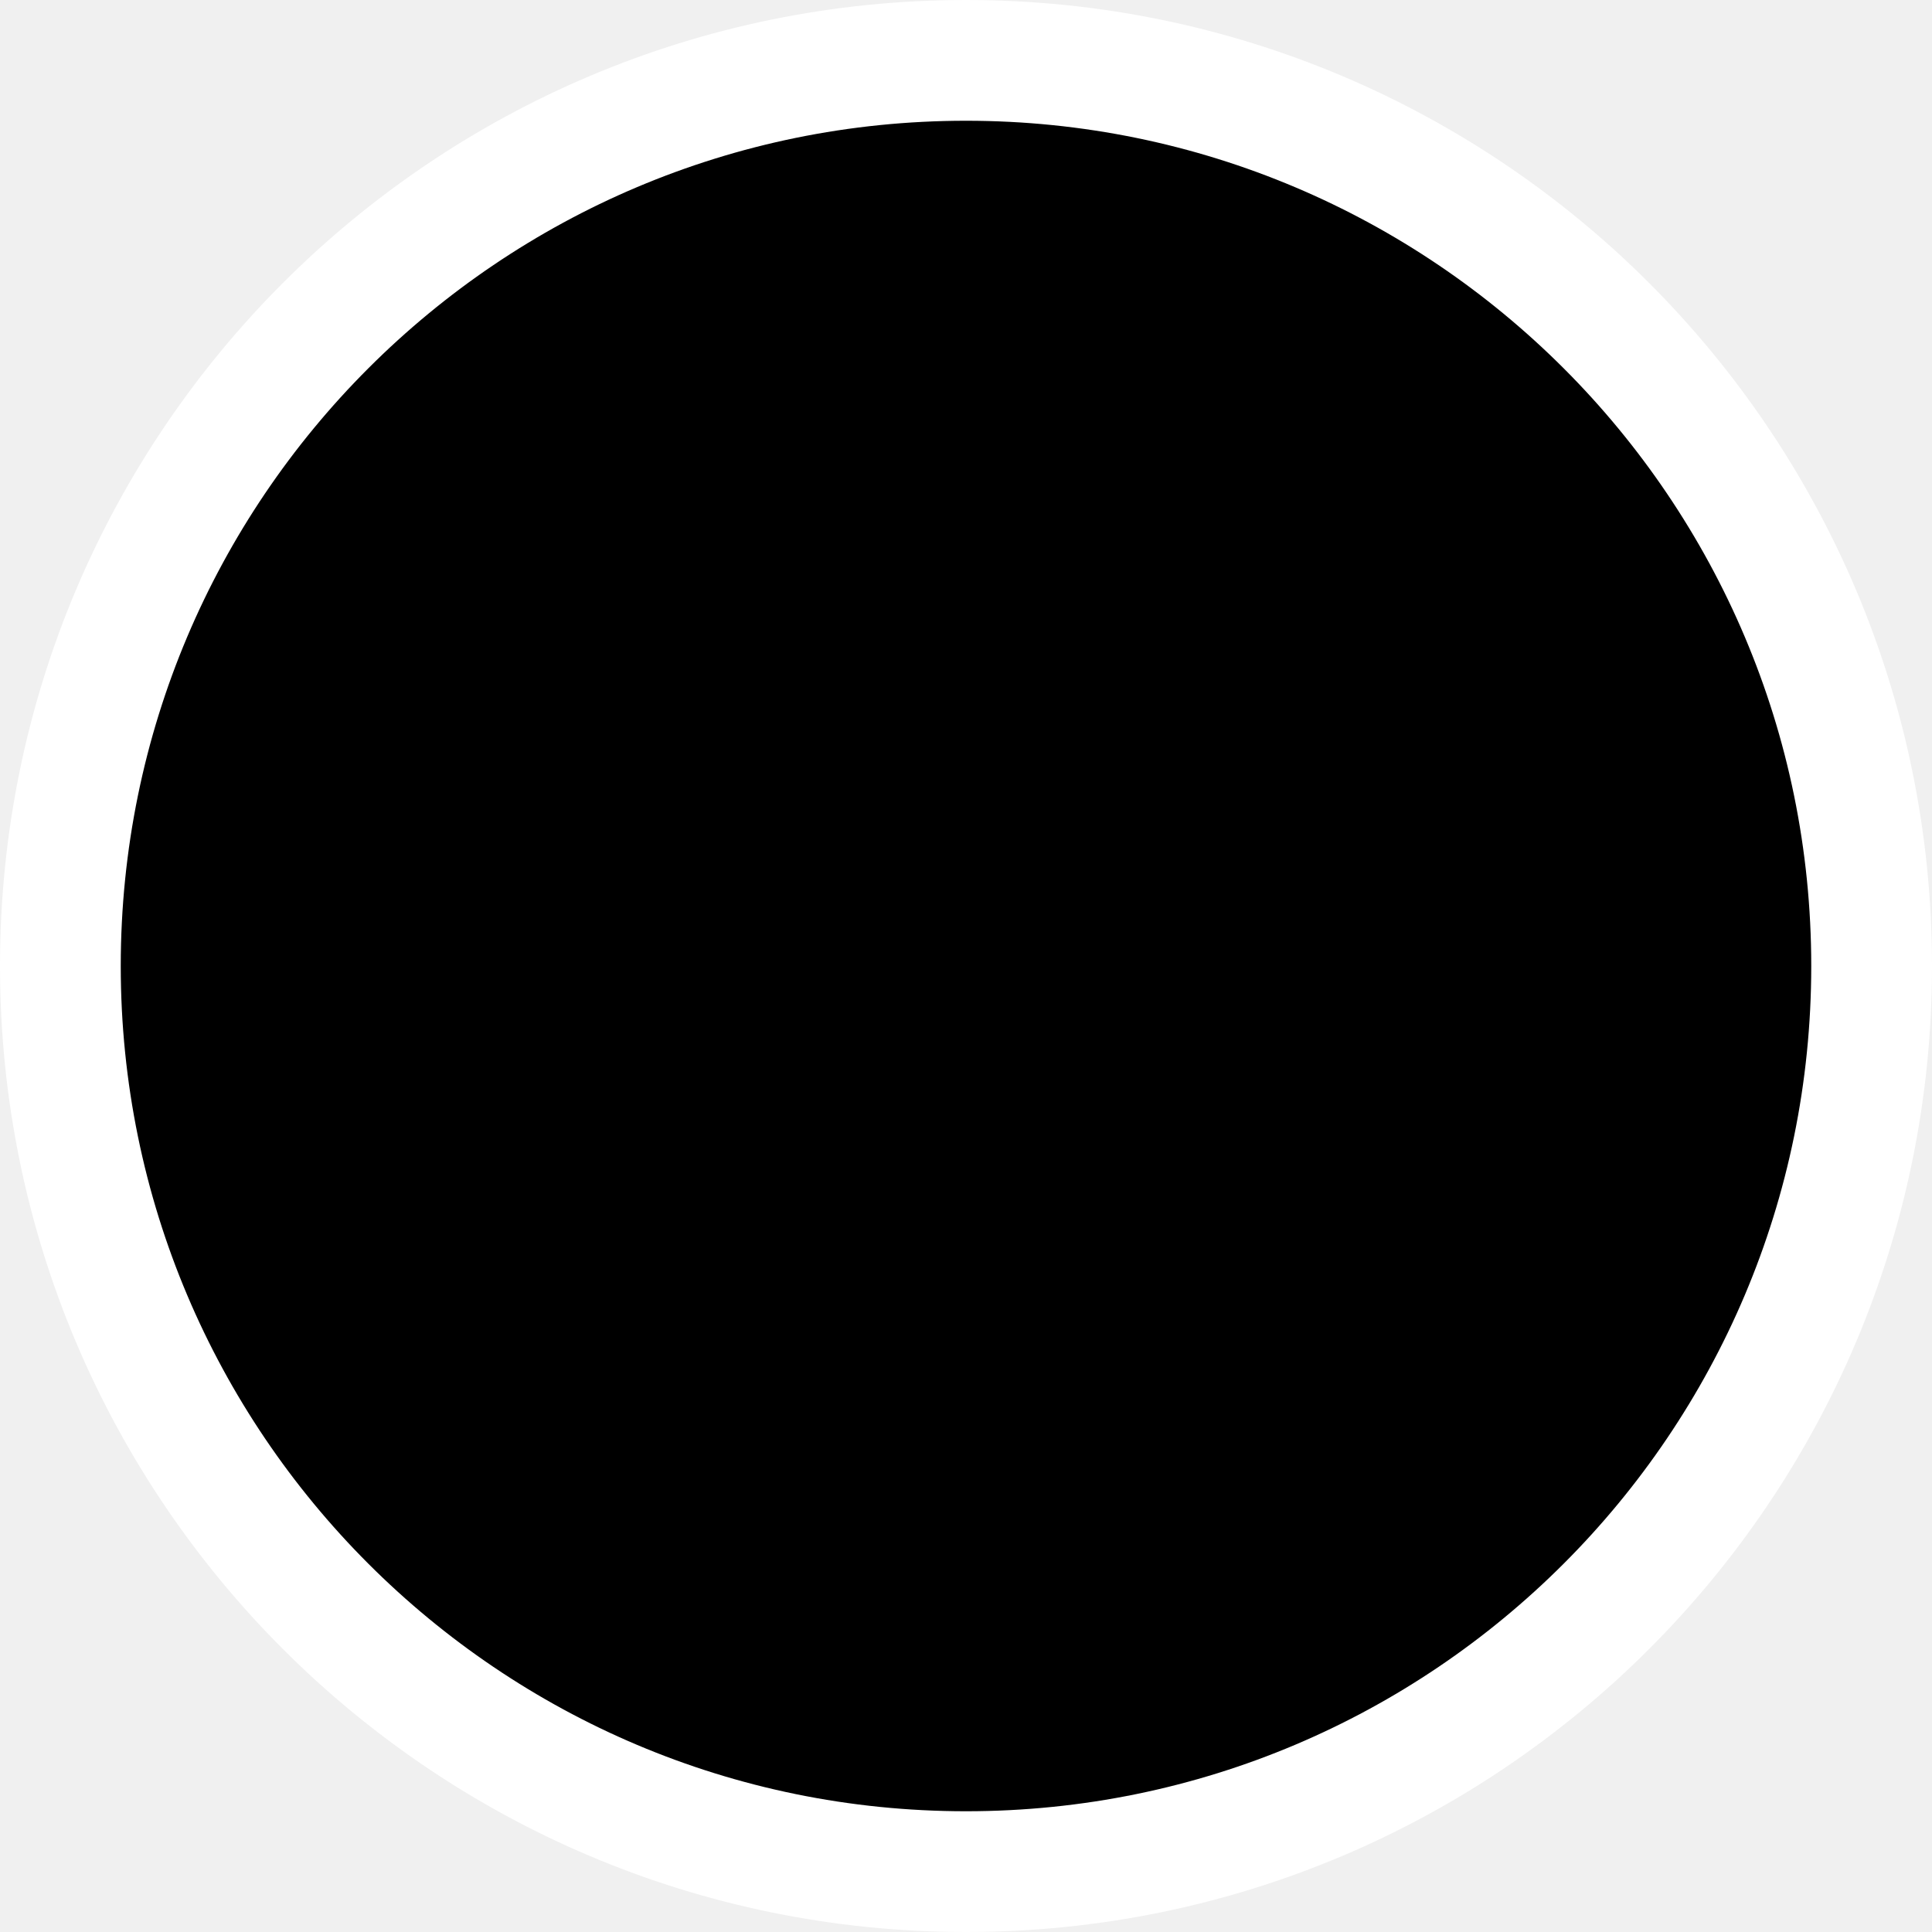
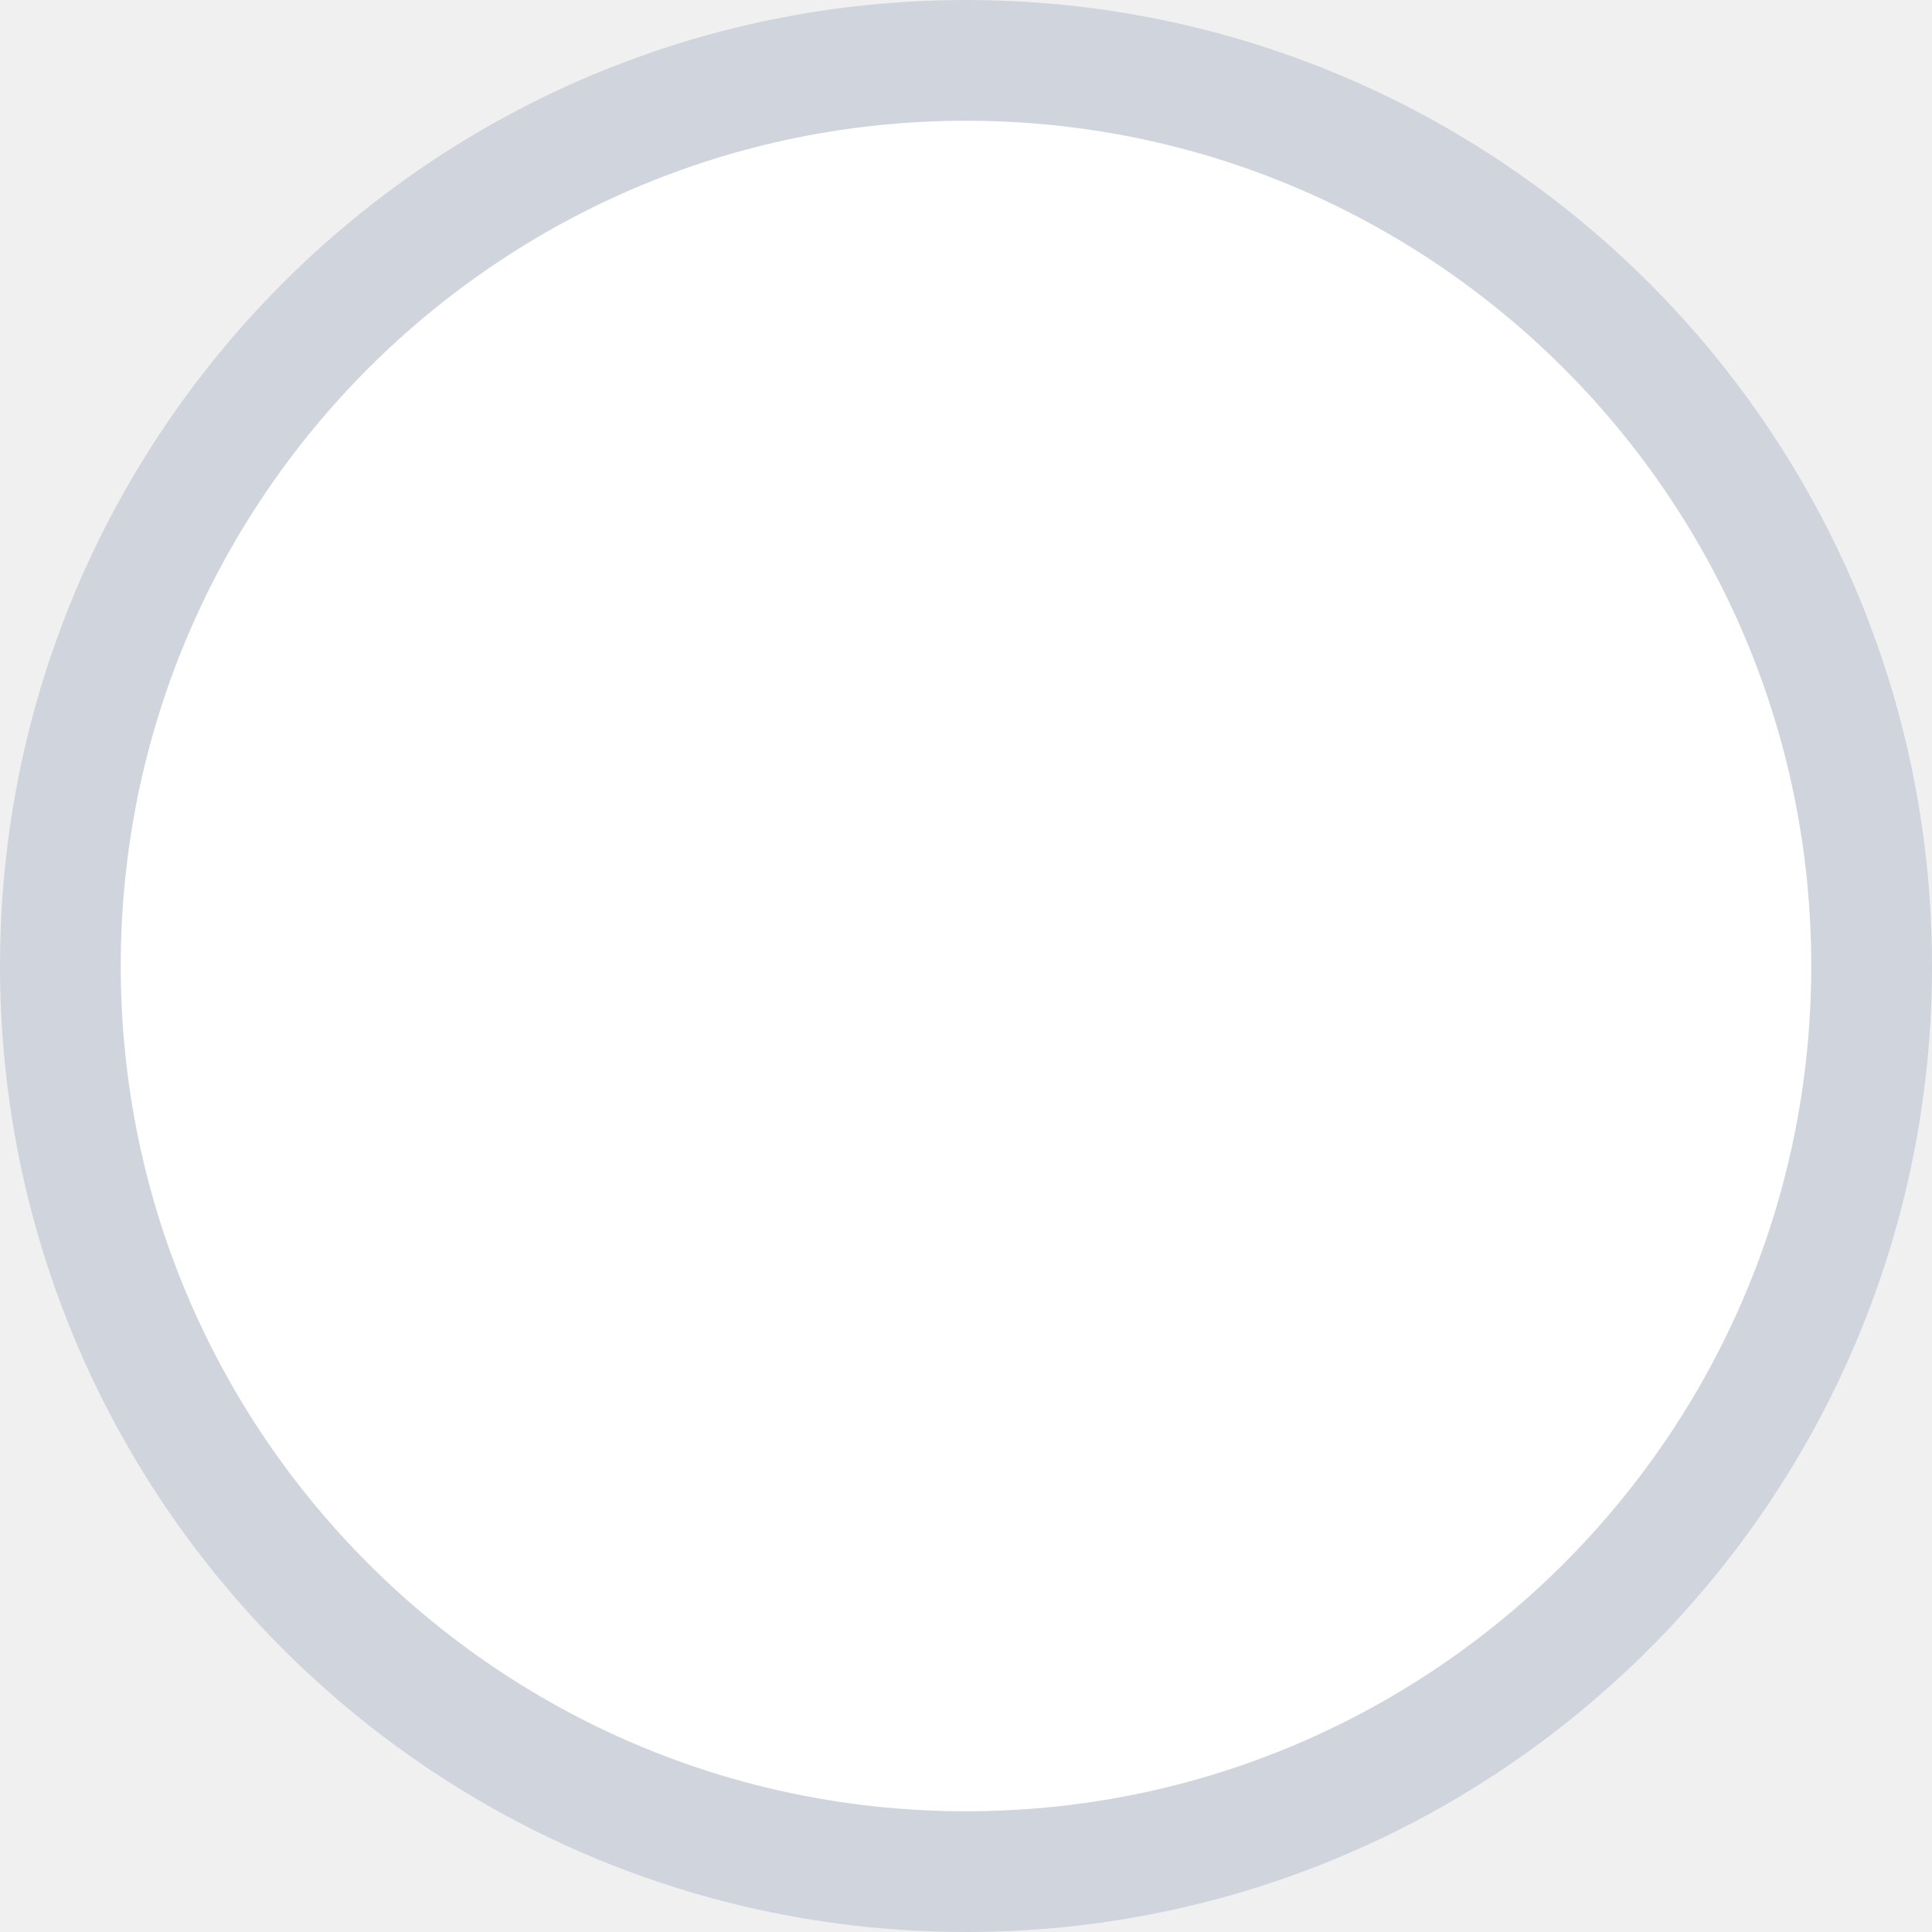
<svg xmlns="http://www.w3.org/2000/svg" width="16" height="16" viewBox="0 0 16 16" fill="none">
-   <rect x="0.5" y="0.5" width="15" height="15" rx="7.5" fill="#000" />
-   <rect x="0.5" y="0.5" width="15" height="15" rx="7.5" stroke="#fff" />
+   <rect x="0.5" y="0.5" width="15" height="15" rx="7.5" fill="white" />
+   <rect x="0.5" y="0.5" width="15" height="15" rx="7.5" stroke="#D0D5DD" />
</svg>
